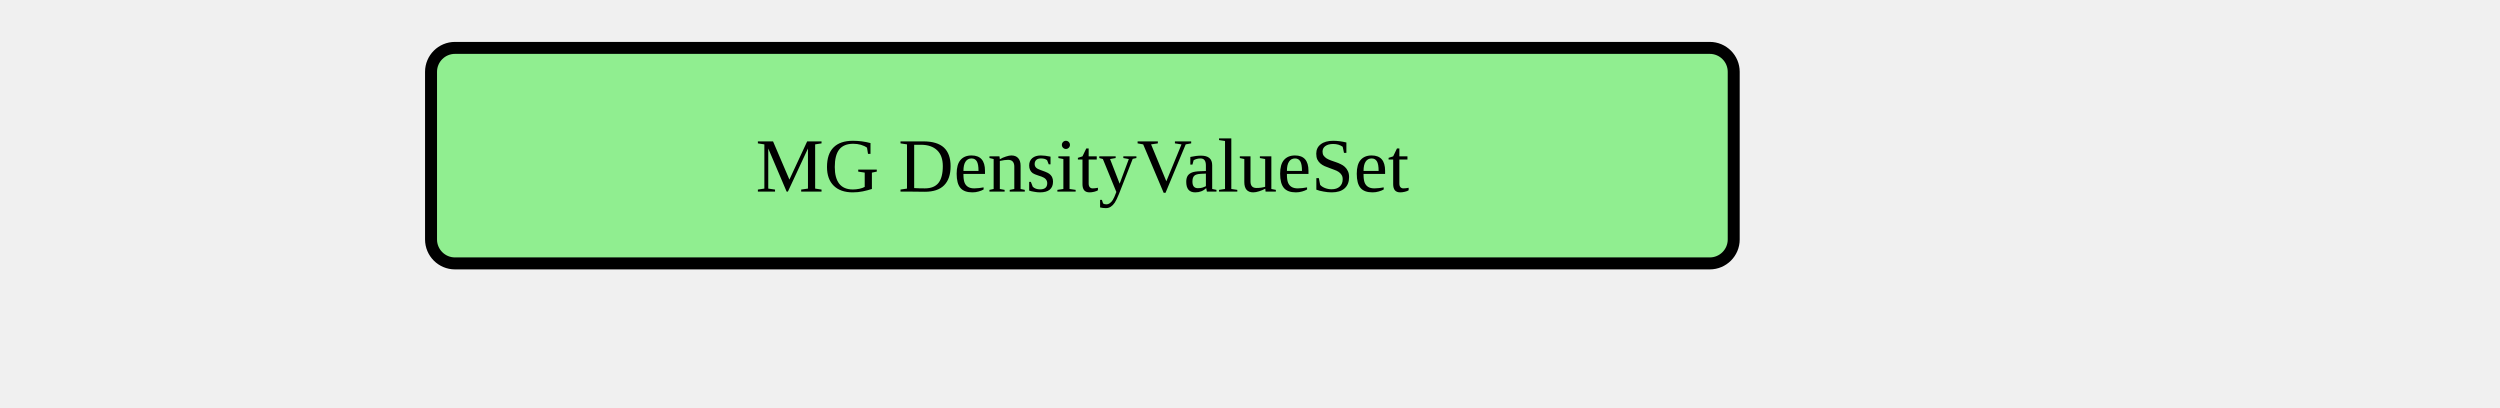
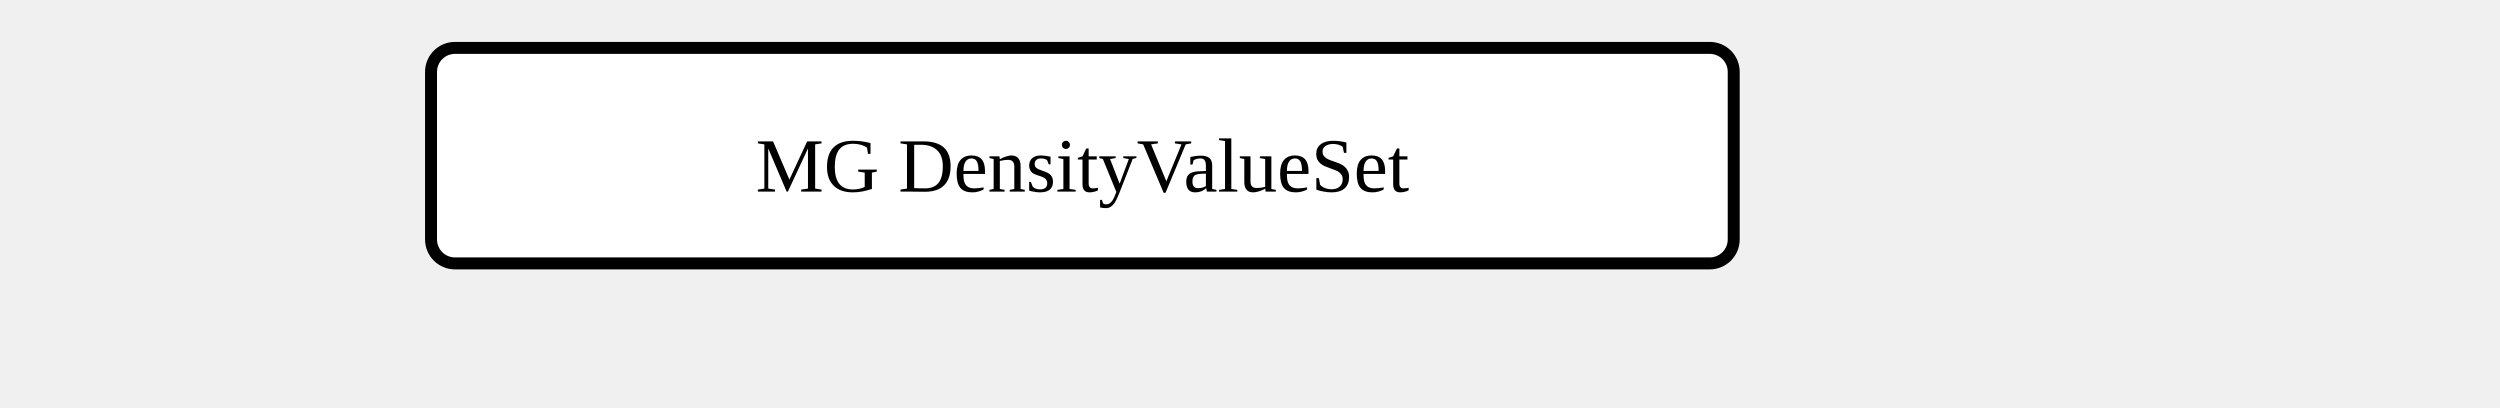
<svg xmlns="http://www.w3.org/2000/svg" version="1.1" width="391.5" height="63.75">
  <defs>
    <marker id="arrowStart" markerWidth="3.75" markerHeight="3.75" markerUnits="px" refX="1.875" refY="1.875">
      <circle fill="Black" stroke-width="0" cx="1.875" cy="1.875" r="1.875" />
    </marker>
    <marker id="arrowEnd" markerWidth="7.5" markerHeight="7.5" markerUnits="px" refX="7.5" refY="3.75">
      <polygon fill="Black" stroke-width="0" points="0 0 7.5 3.75 0 7.5" />
    </marker>
  </defs>
  <g />
  <g>
    <g transform="translate(67.5 7.5)">
-       <rect fill="LightGreen" stroke="Black" stroke-width="1.875" x="0" y="0" width="204" height="33.75" rx="3.75" ry="3.75" />
+       <rect fill="White" stroke="Black" stroke-width="1.875" x="0" y="0" width="204" height="33.75" rx="3.75" ry="3.75" />
      <text x="102" y="22.5" text-anchor="middle">MG DensityValueSet</text>
    </g>
  </g>
  <g />
</svg>
